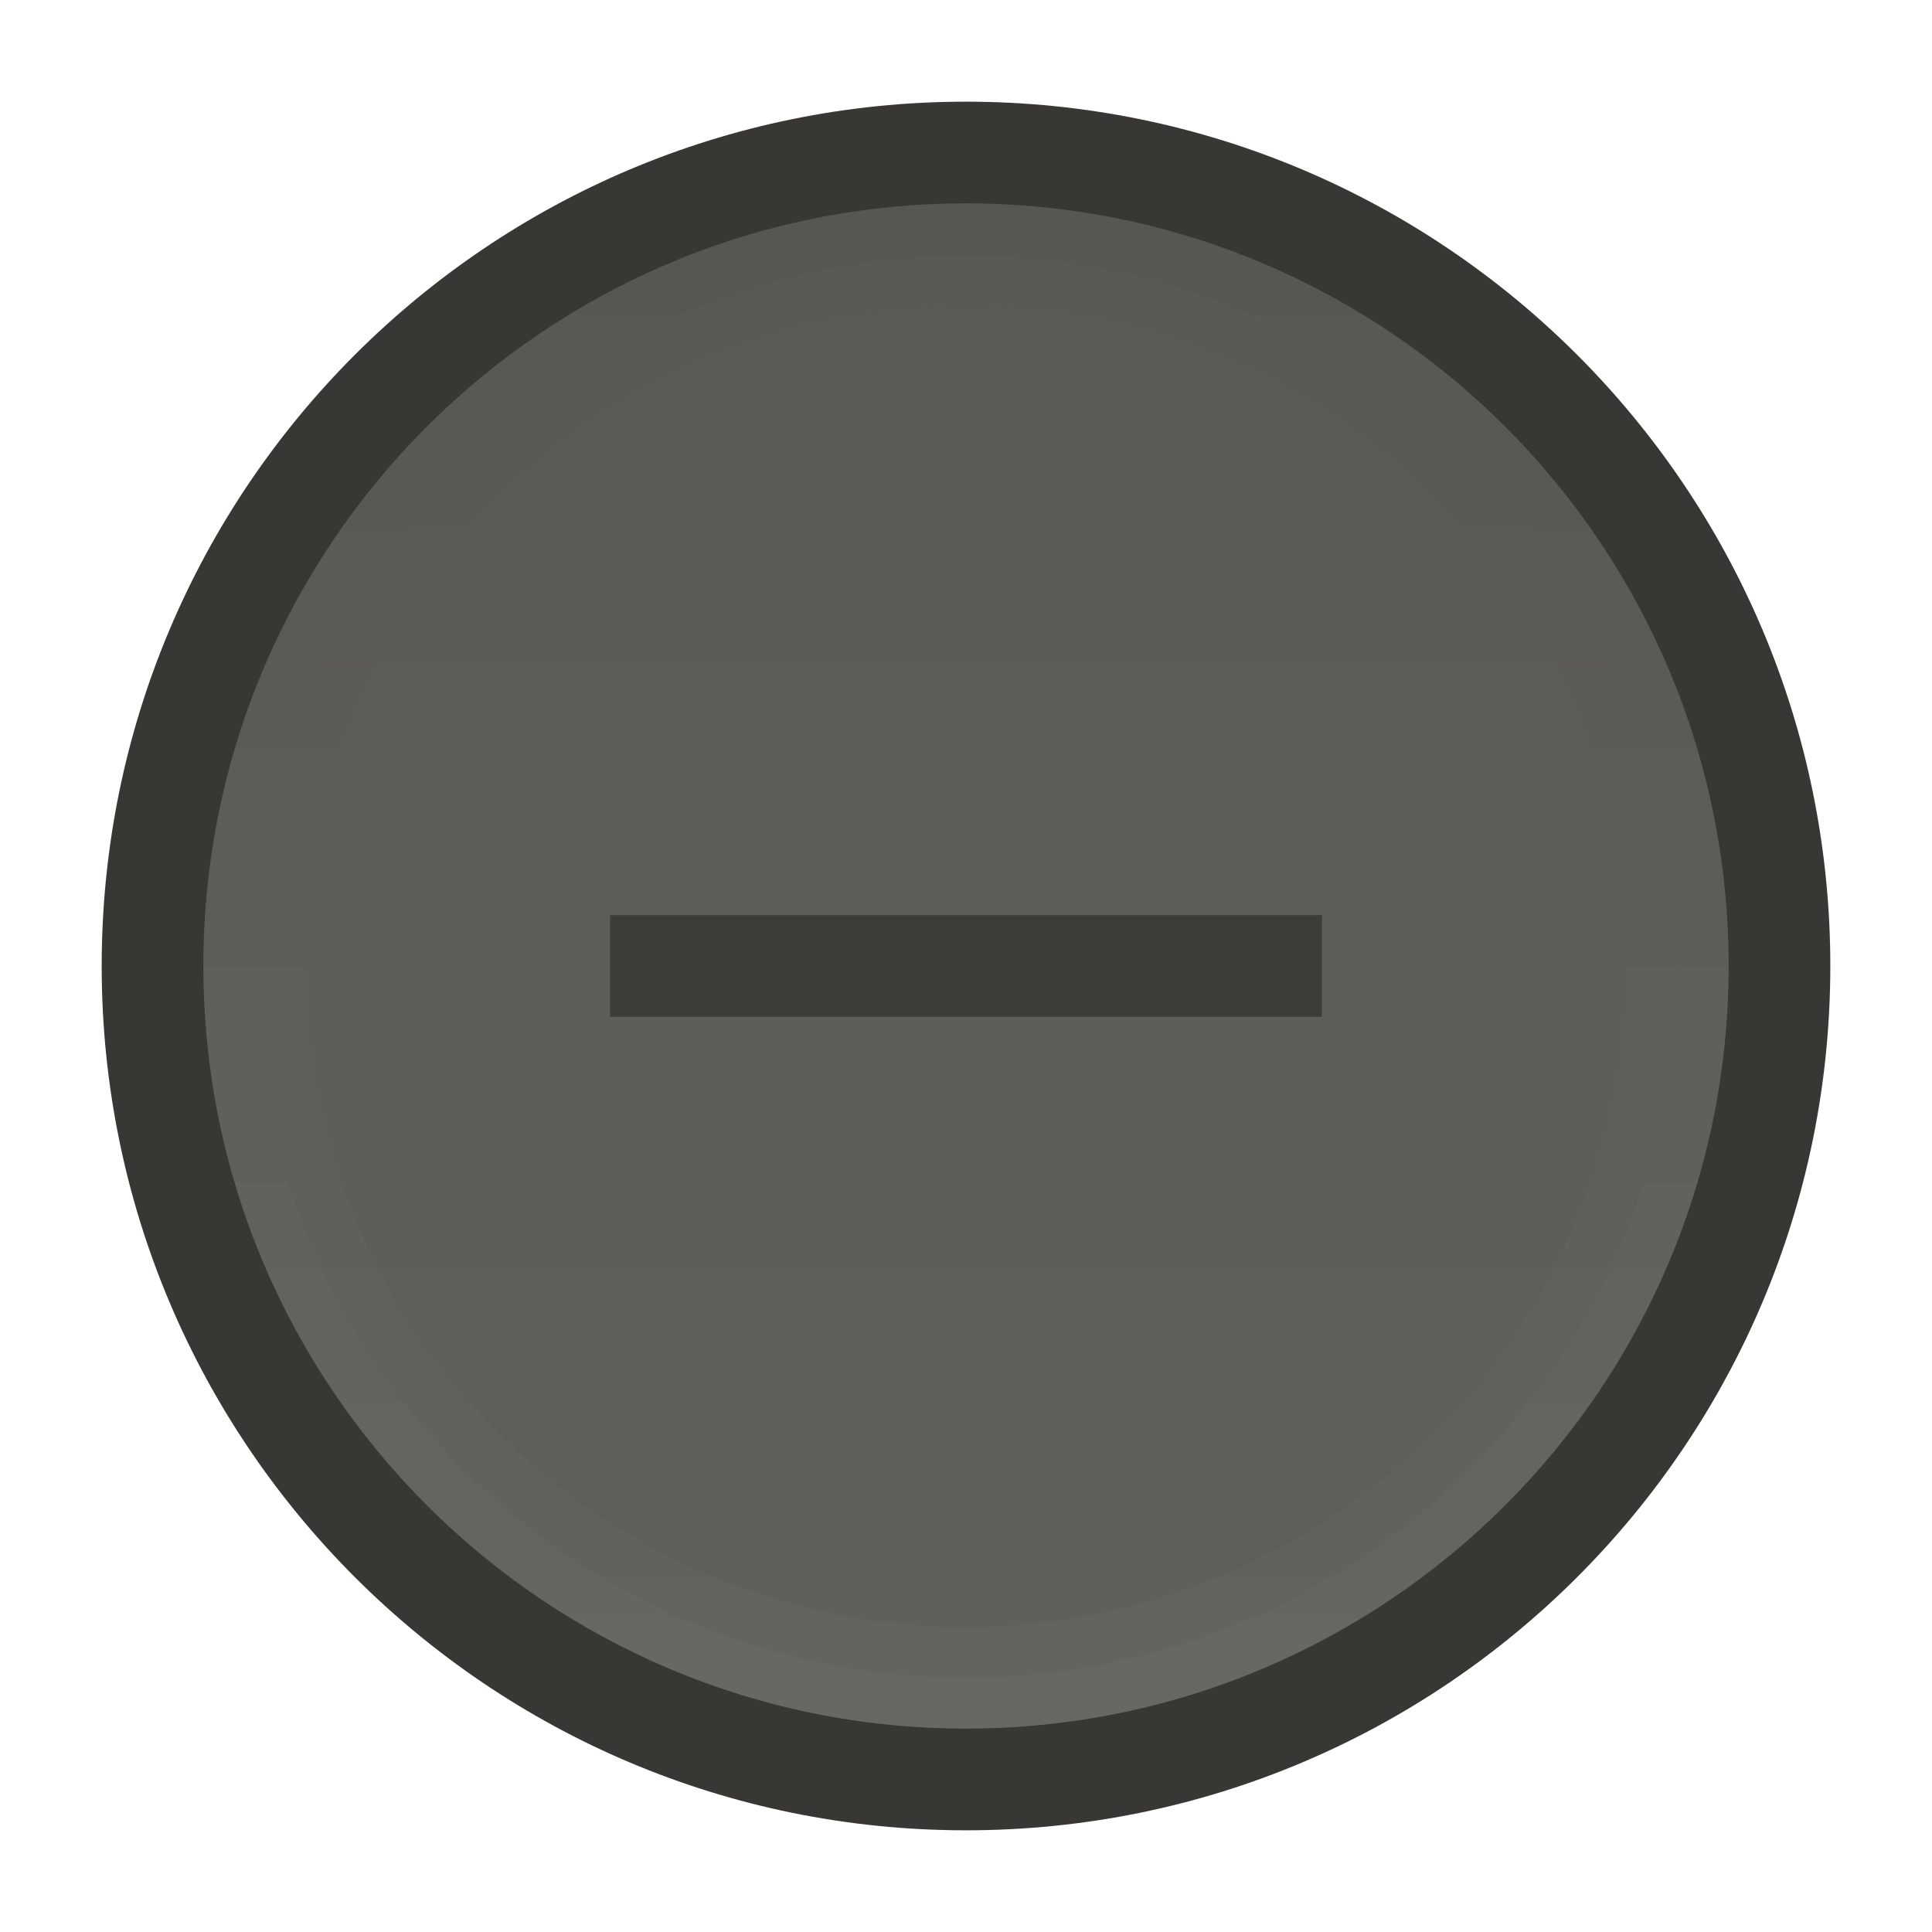
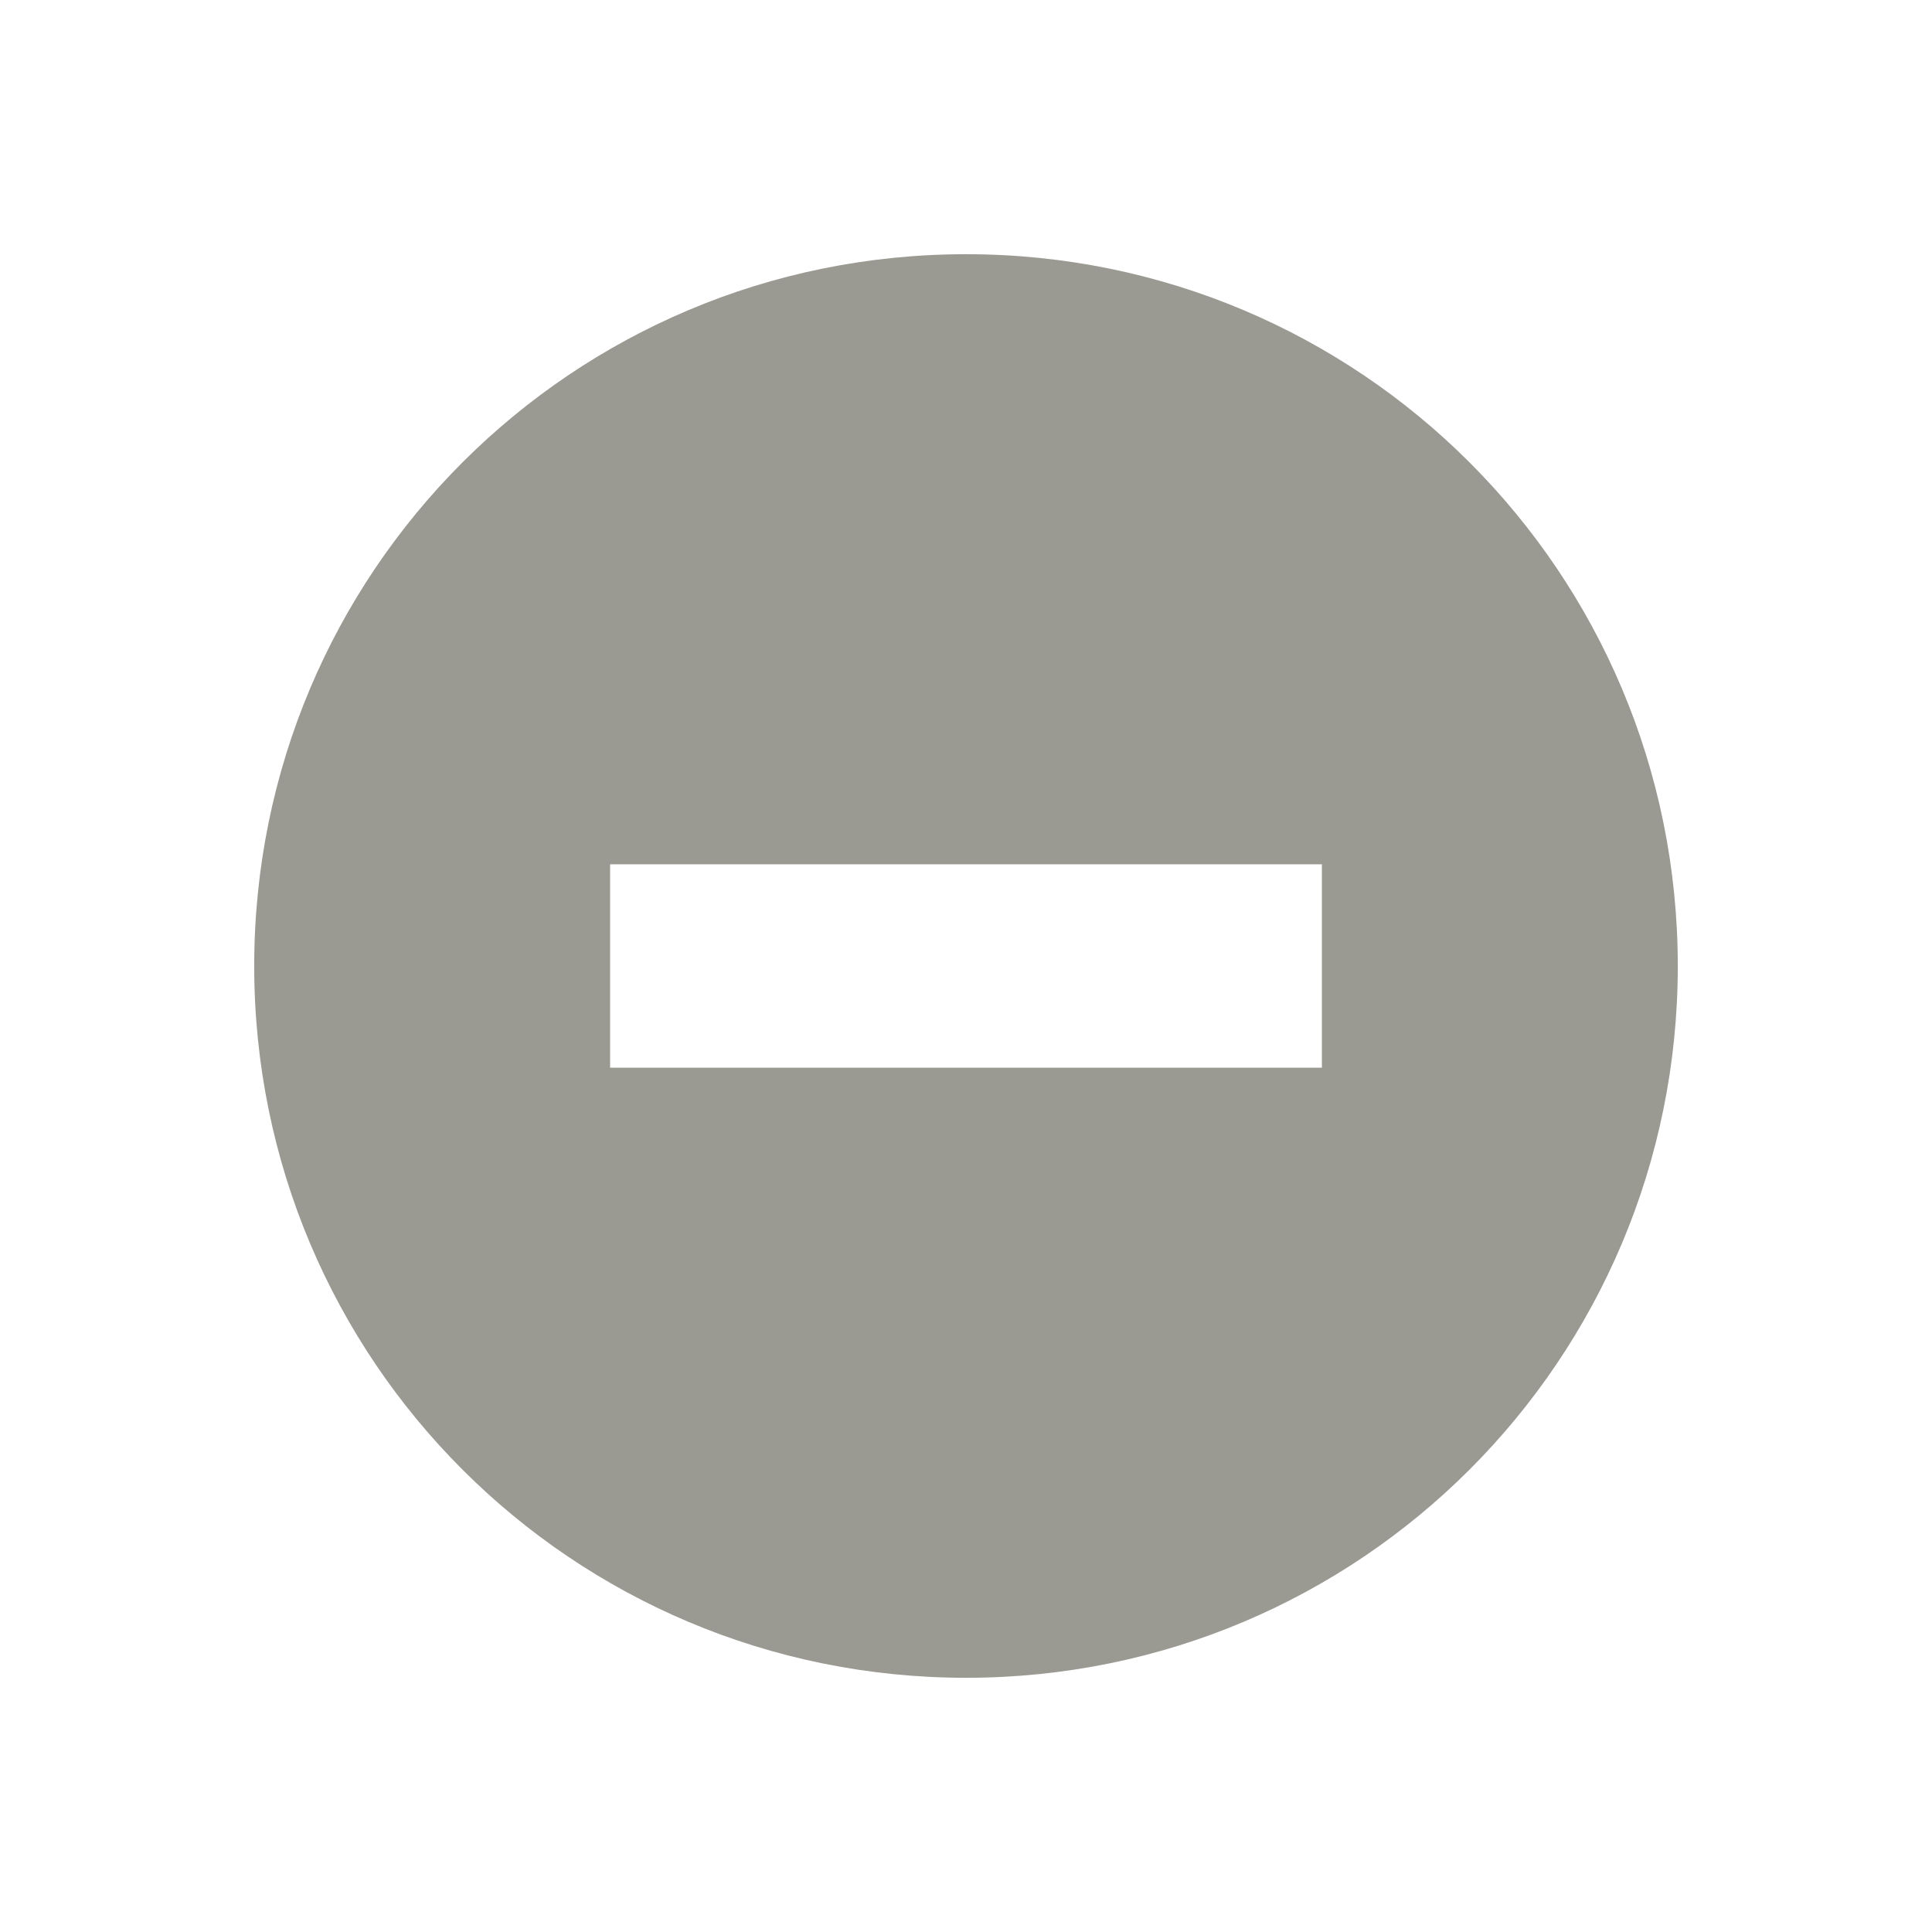
- <svg xmlns="http://www.w3.org/2000/svg" xmlns:xlink="http://www.w3.org/1999/xlink" width="19" height="19" id="svg4770" version="1.1" viewBox="0 0 19 19">
-   <defs id="defs4772">
-     <linearGradient xlink:href="#linearGradient4522" id="linearGradient5882" gradientUnits="userSpaceOnUse" gradientTransform="translate(-1072.362,-1053.362)" x1="2" y1="1062.862" x2="17" y2="1062.862" />
-     <linearGradient id="linearGradient4522">
-       <stop id="stop4560" offset="0" style="stop-color:#605f59;stop-opacity:1" />
-       <stop id="stop4562" offset="1" style="stop-color:#5b5a54;stop-opacity:1" />
+ <svg xmlns="http://www.w3.org/2000/svg" xmlns:ns1="http://www.openswatchbook.org/uri/2009/osb" id="svg4486" height="19" viewBox="0 0 19 19" width="19" version="1.1">
+   <defs id="defs10">
+     <linearGradient id="linearGradient3781" ns1:paint="solid">
+       <stop style="stop-color:#000000;stop-opacity:1;" offset="0" id="stop3783" />
    </linearGradient>
-     <linearGradient id="linearGradient4297">
-       <stop style="stop-color:#ffffff;stop-opacity:1;" offset="0" id="stop4523" />
-       <stop style="stop-color:#000000;stop-opacity:1" offset="1" id="stop4525" />
-     </linearGradient>
-     <linearGradient xlink:href="#linearGradient4297" id="linearGradient7499" gradientUnits="userSpaceOnUse" gradientTransform="matrix(0,-1,1,0,0,-3.4765625e-5)" x1="-1070.362" y1="9" x2="-1055.362" y2="9" />
-     <linearGradient xlink:href="#linearGradient4297" id="linearGradient7505" gradientUnits="userSpaceOnUse" gradientTransform="matrix(0,-1.035712,1.035712,0,-0.3392617,-37.95674)" x1="-1070.104" y1="9.5" x2="-1055.621" y2="9.5" />
  </defs>
-   <g id="layer1" transform="translate(287.3571,-522.8622)">
-     <g style="display:inline" transform="translate(-287.3571,-530.5)" id="use4526">
-       <circle style="color:#000000;fill:#383734;fill-opacity:1;fill-rule:nonzero;stroke:none;stroke-width:8;marker:none;visibility:visible;display:inline;overflow:visible;enable-background:accumulate" id="circle5872" cx="9.5" cy="1062.862" r="8.5" d="m 18,1062.862 a 8.5,8.5 0 0 1 -8.5,8.5 8.5,8.5 0 0 1 -8.5,-8.5 8.5,8.5 0 0 1 8.5,-8.5 8.5,8.5 0 0 1 8.5,8.5 z" />
-       <circle r="7.5" cy="9.5" cx="-1062.862" id="circle5874" style="color:#000000;fill:url(#linearGradient5882);fill-opacity:1;fill-rule:nonzero;stroke:none;stroke-width:8;marker:none;visibility:visible;display:inline;overflow:visible;enable-background:accumulate" transform="matrix(0,-1,1,0,0,0)" d="m -1055.362,9.5 a 7.5,7.5 0 0 1 -7.5,7.5 7.5,7.5 0 0 1 -7.5,-7.5 7.5,7.5 0 0 1 7.5,-7.5 7.5,7.5 0 0 1 7.5,7.5 z" />
-       <path style="font-style:normal;font-variant:normal;font-weight:normal;font-stretch:normal;text-indent:0;text-align:start;text-decoration:none;line-height:normal;letter-spacing:normal;word-spacing:normal;text-transform:none;direction:ltr;block-progression:tb;writing-mode:lr-tb;text-anchor:start;baseline-shift:baseline;opacity:0.03;color:#000000;color-interpolation:sRGB;color-interpolation-filters:linearRGB;fill:url(#linearGradient7499);fill-opacity:1;stroke:none;stroke-width:1;marker:none;visibility:visible;display:inline;overflow:visible;isolation:auto;mix-blend-mode:normal;enable-background:accumulate;clip-rule:nonzero;color-rendering:auto;image-rendering:auto;shape-rendering:auto;text-rendering:auto;font-family:sans-serif;-inkscape-font-specification:sans-serif" d="m 2,1062.861 c 0,4.136 3.364,7.5 7.5,7.5 4.136,0 7.5,-3.364 7.5,-7.5 0,-4.136 -3.364,-7.5 -7.5,-7.5 -4.136,0 -7.5,3.364 -7.5,7.5 z m 1,0 c 0,-3.596 2.904,-6.5 6.5,-6.5 3.596,0 6.5,2.904 6.5,6.5 0,3.596 -2.904,6.5 -6.5,6.5 -3.596,0 -6.5,-2.904 -6.5,-6.5 z" id="circle5876" />
-       <path style="font-style:normal;font-variant:normal;font-weight:normal;font-stretch:normal;text-indent:0;text-align:start;text-decoration:none;line-height:normal;letter-spacing:normal;word-spacing:normal;text-transform:none;direction:ltr;block-progression:tb;writing-mode:lr-tb;text-anchor:start;baseline-shift:baseline;opacity:0.03;color:#000000;color-interpolation:sRGB;color-interpolation-filters:linearRGB;fill:url(#linearGradient7505);fill-opacity:1;stroke:none;stroke-width:0.5;marker:none;visibility:visible;display:inline;overflow:visible;isolation:auto;mix-blend-mode:normal;enable-background:accumulate;clip-rule:nonzero;color-rendering:auto;image-rendering:auto;shape-rendering:auto;text-rendering:auto;font-family:sans-serif;-inkscape-font-specification:sans-serif" d="m 2,1062.861 c 0,4.139 3.361,7.5 7.5,7.5 4.139,0 7.5,-3.361 7.5,-7.5 0,-4.139 -3.361,-7.5 -7.5,-7.5 -4.139,0 -7.5,3.361 -7.5,7.5 z m 0.5,0 c 0,-3.869 3.131,-7 7,-7 3.869,0 7,3.131 7,7 0,3.869 -3.131,7 -7,7 -3.869,0 -7,-3.131 -7,-7 z" id="circle5878" />
-       <rect style="color:#000000;fill:none;stroke:none;stroke-width:1;marker:none;visibility:visible;display:inline;overflow:visible;enable-background:accumulate" id="rect5880" width="19" height="19" x="-7.3563765e-06" y="1053.362" />
+   <g id="layer1" transform="translate(290.21 -522.86)">
+     <g id="g4113" transform="translate(-289.71 -511)">
+       <rect id="rect4539" style="color:#000000;fill:none" height="19" width="19" y="1033.86" x="-0.5" />
+       <path style="opacity:1;fill:#9a9992;fill-opacity:1;stroke:none" d="M 9.5 2.5 C 5.627 2.5 2.5 5.627 2.5 9.5 C 2.5 13.373 5.627 16.5 9.5 16.5 C 13.373 16.5 16.5 13.373 16.5 9.5 C 16.5 5.627 13.373 2.5 9.5 2.5 z M 6 8.5 L 13 8.5 L 13 10.5 L 6 10.5 L 6 8.5 z " transform="translate(-0.5,1033.86)" id="path2985" />
    </g>
-     <rect style="color:#000000;fill:#3d3c37;fill-opacity:1;stroke:none;stroke-width:1;marker:none;visibility:visible;display:inline;overflow:visible;enable-background:accumulate" id="rect4532" width="7" height="1" x="-281.357" y="531.862" />
  </g>
</svg>
